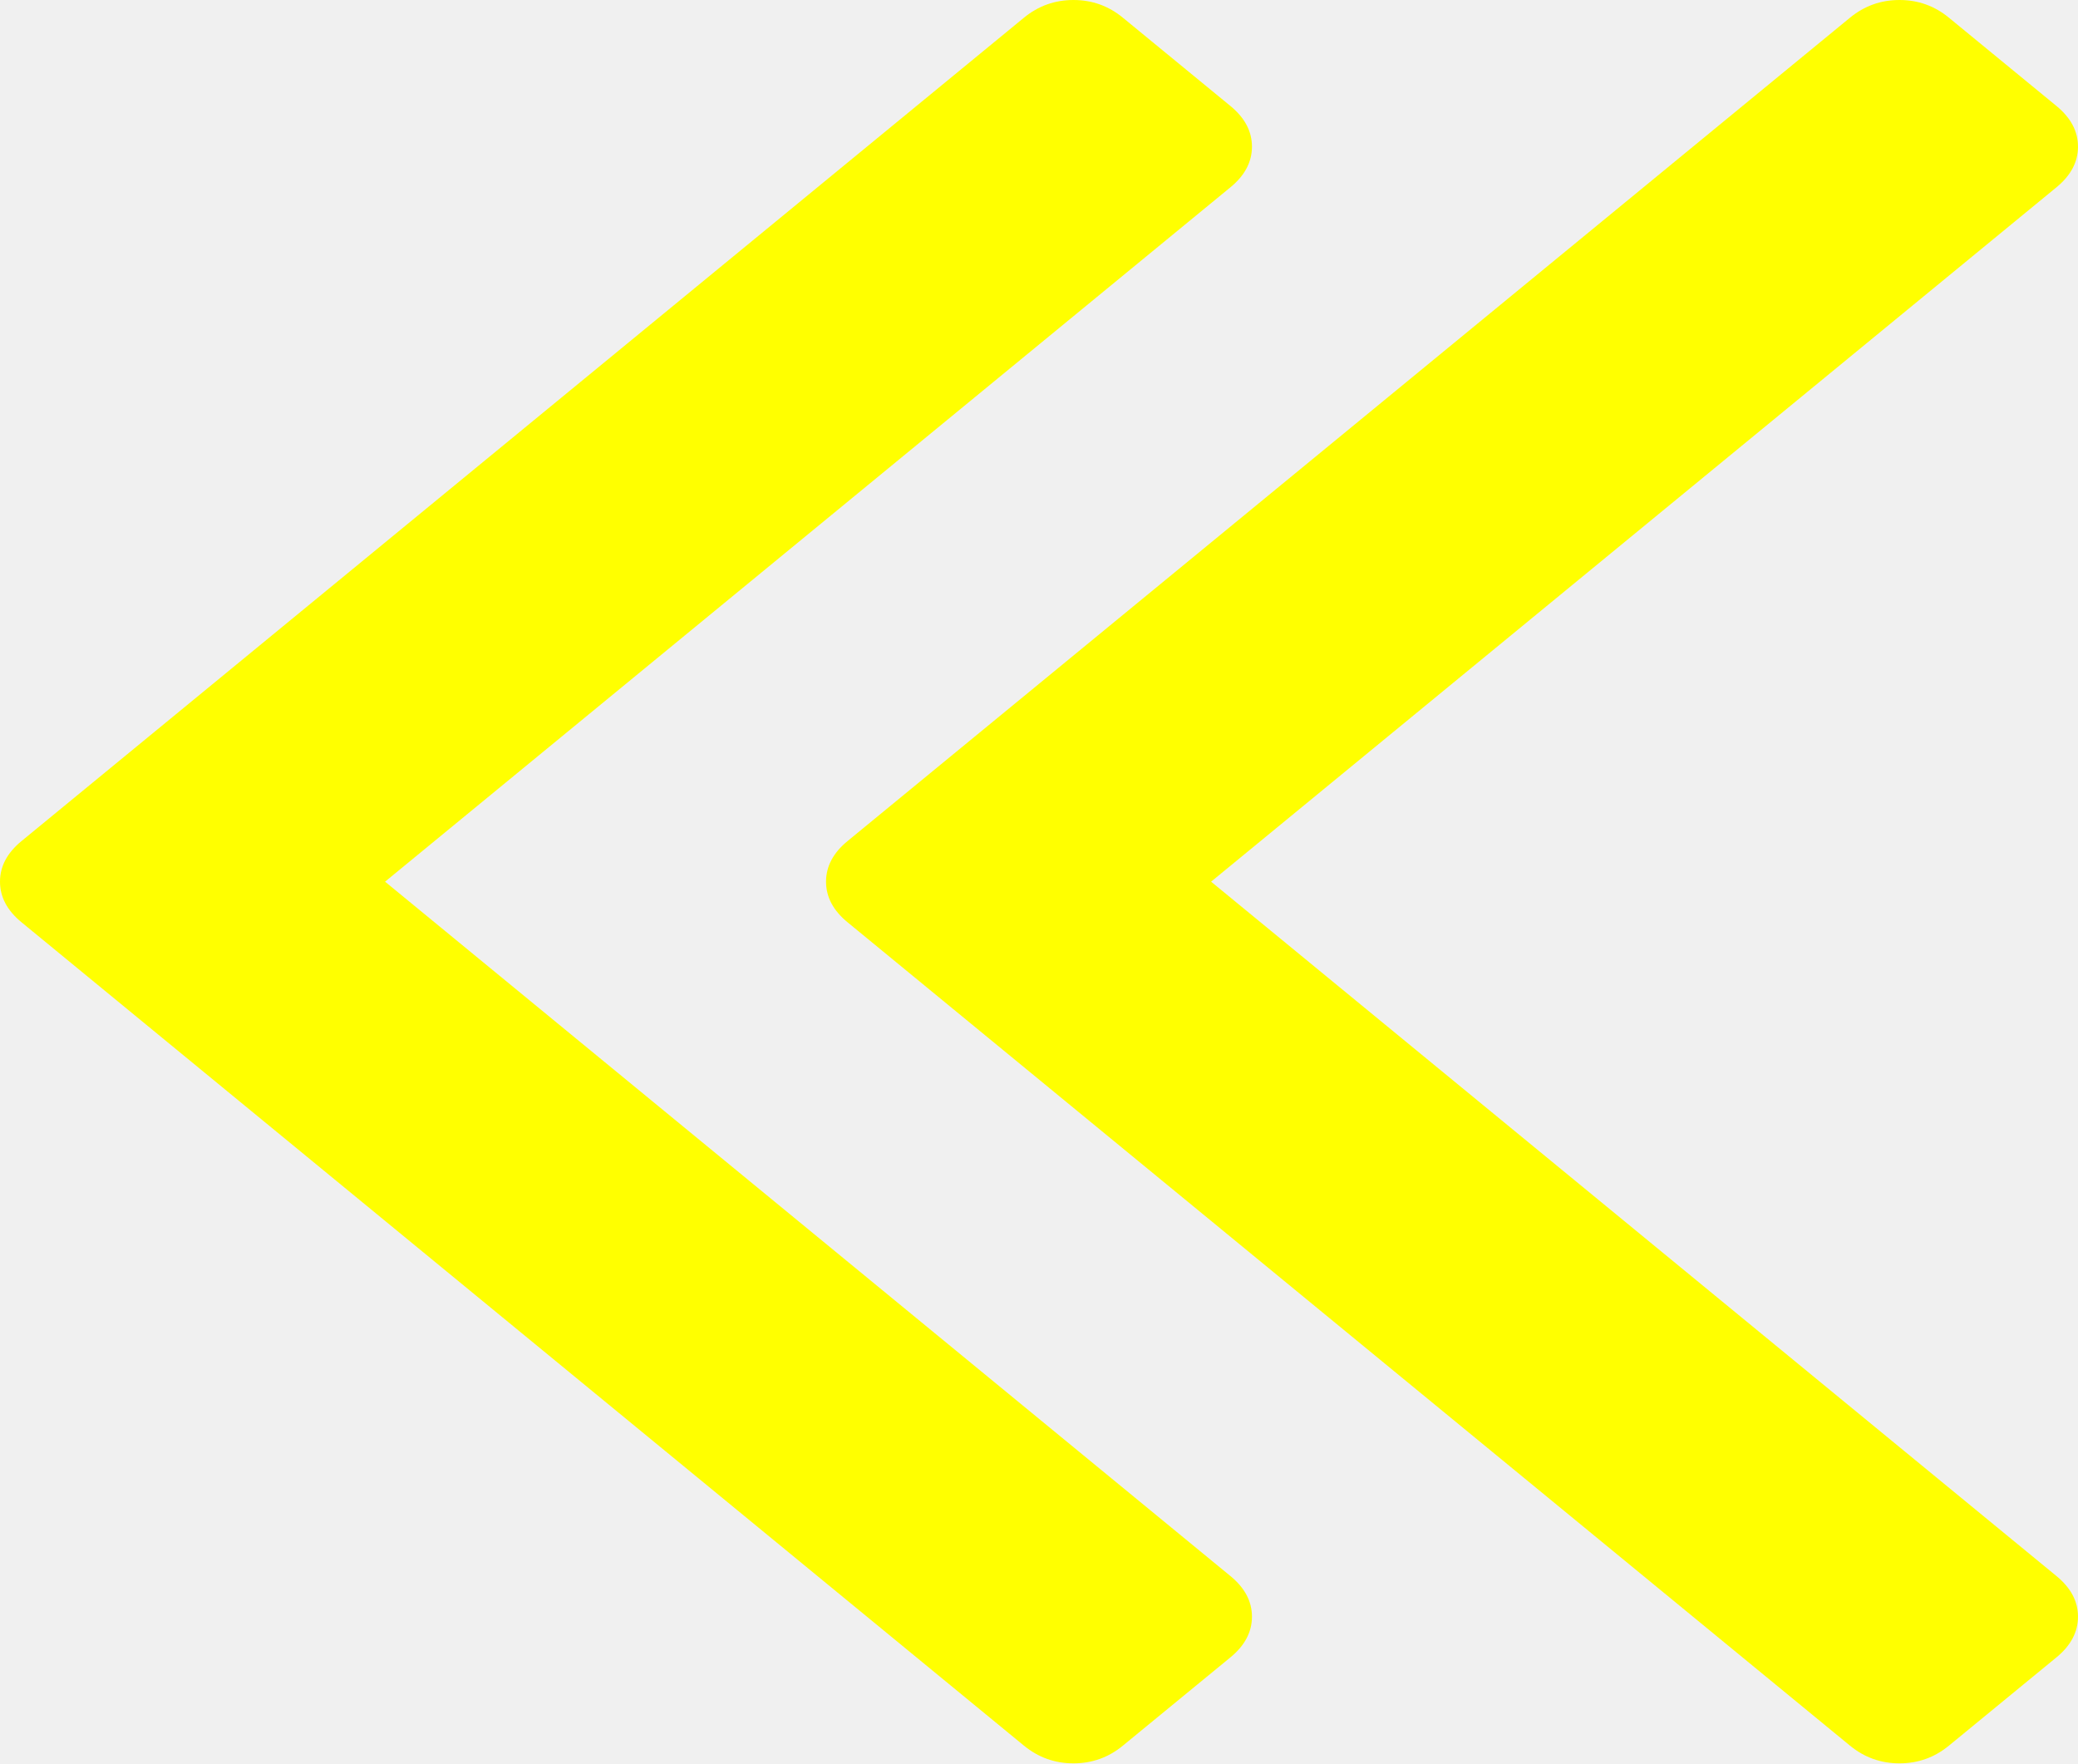
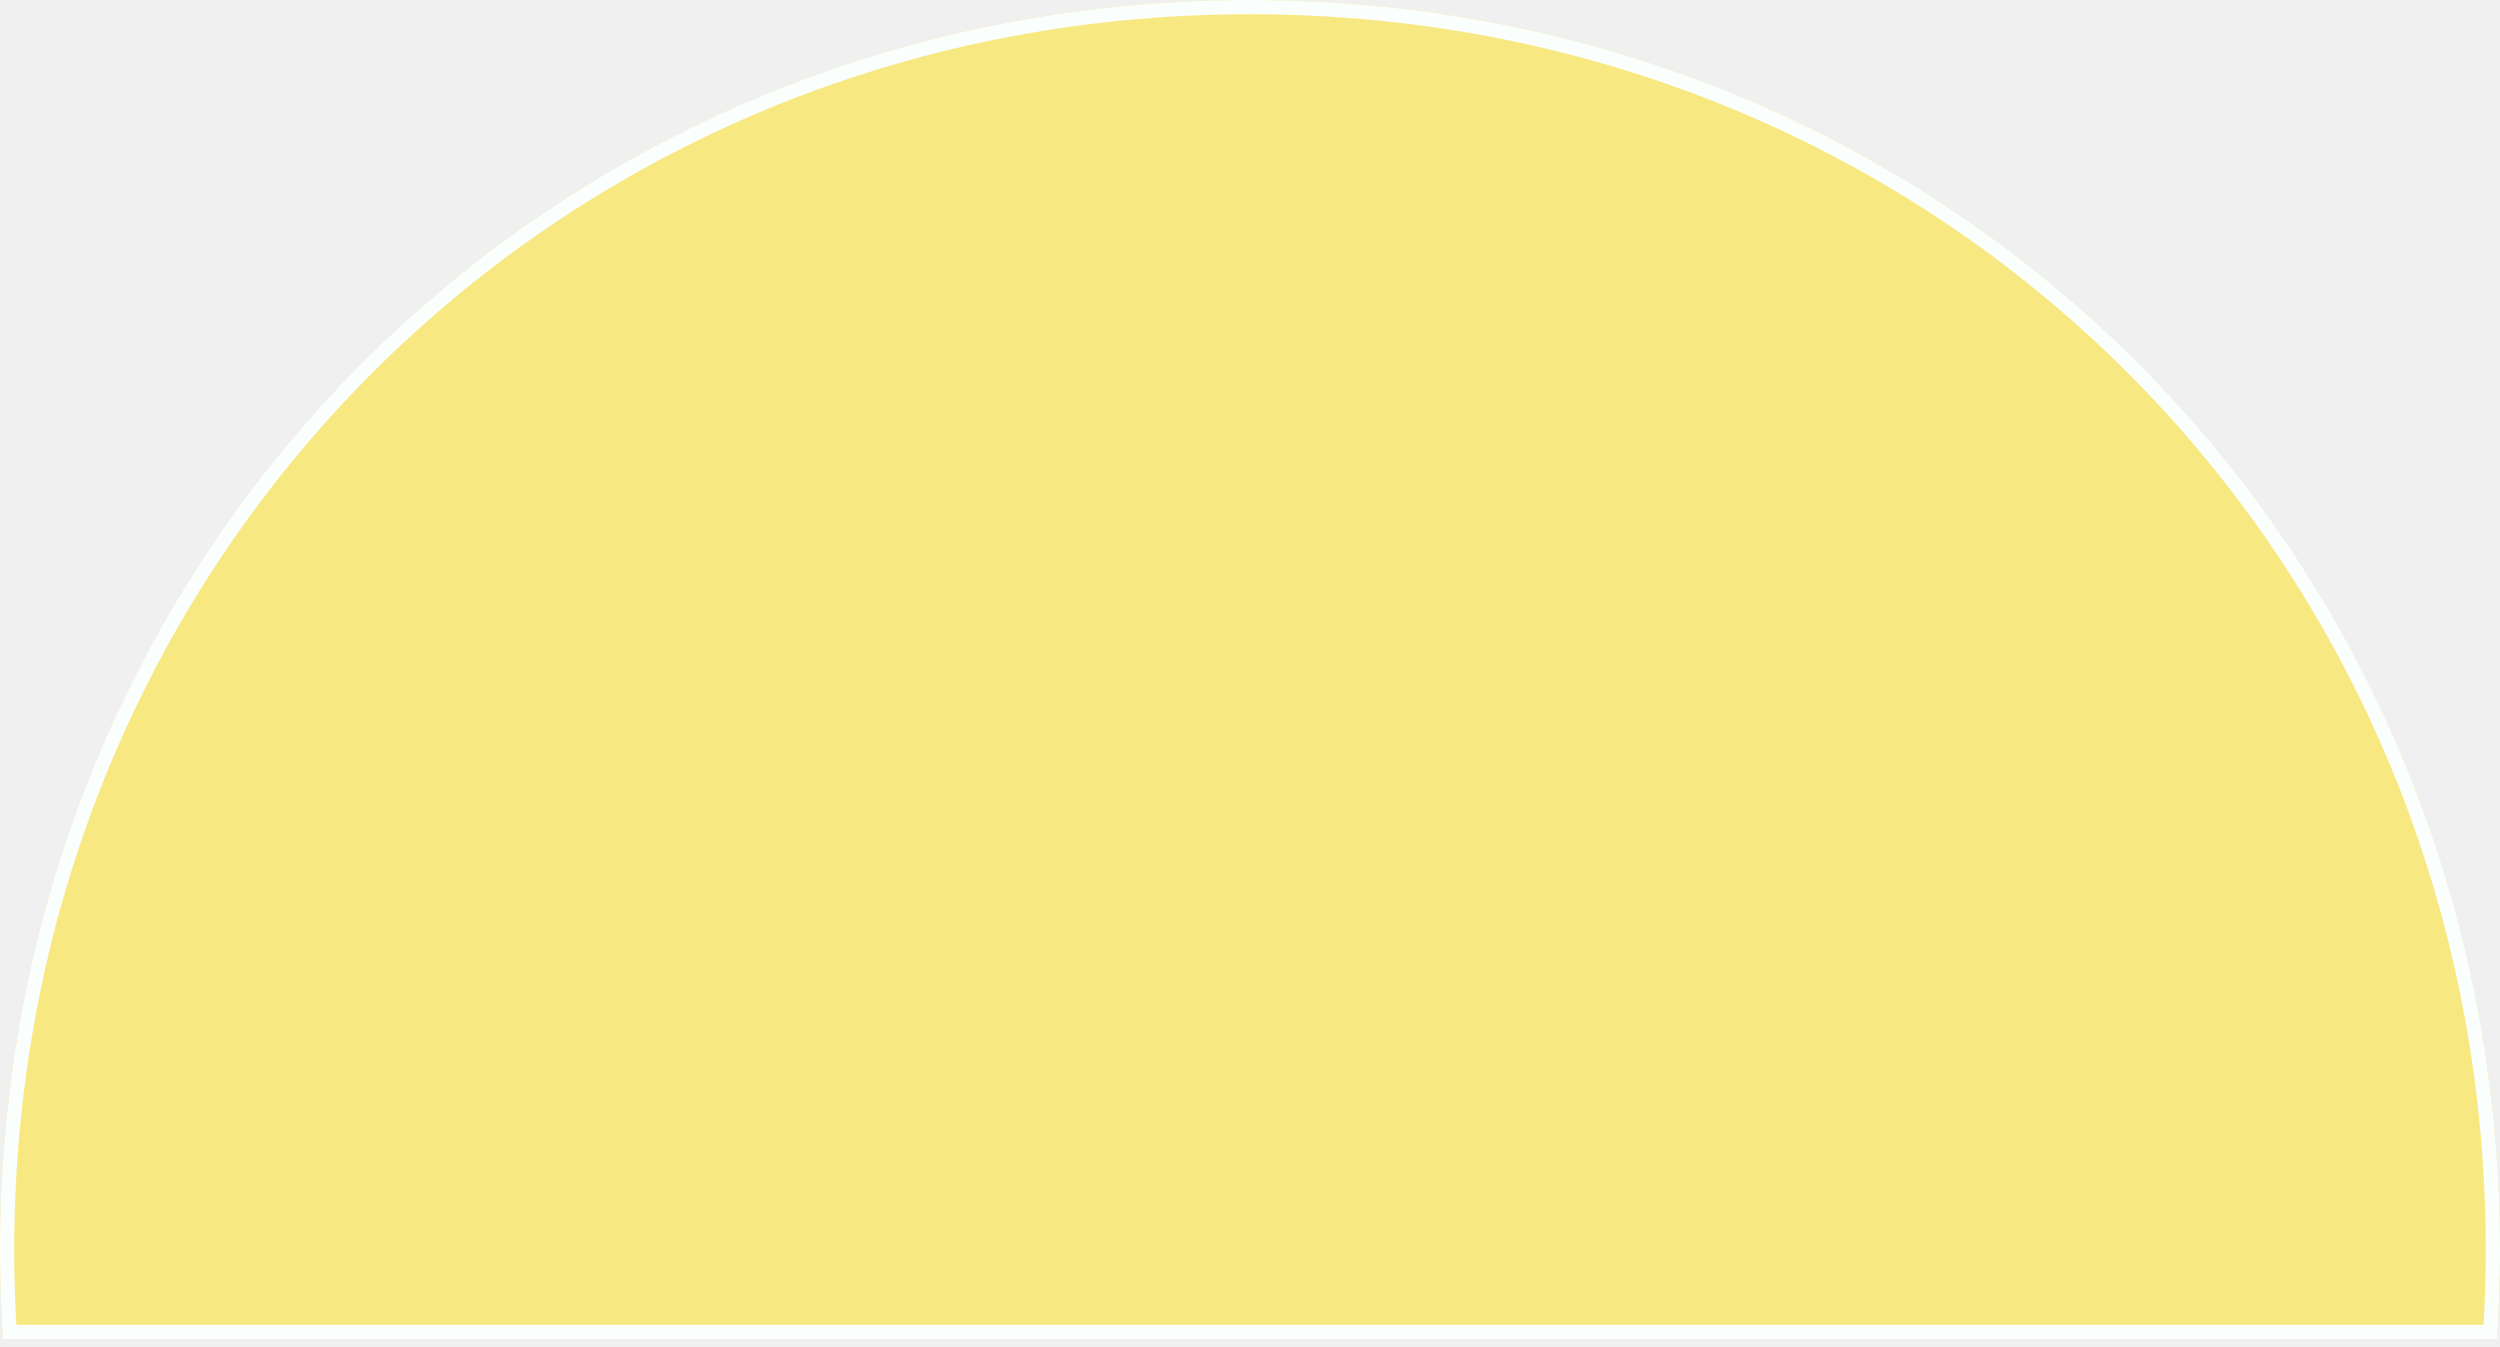
- <svg xmlns="http://www.w3.org/2000/svg" version="1.1" width="33px" height="28px">
-   <g transform="matrix(1 0 0 1 -65 -35 )">
-     <path d="M 19.54 25.026  C 19.768 25.213  19.882 25.428  19.882 25.671  C 19.882 25.914  19.768 26.13  19.54 26.317  L 17.832 27.719  C 17.605 27.906  17.343 28  17.047 28  C 16.751 28  16.489 27.906  16.261 27.719  L 0.342 14.645  C 0.114 14.458  0 14.243  0 14  C 0 13.757  0.114 13.542  0.342 13.355  L 16.261 0.281  C 16.489 0.094  16.751 0  17.047 0  C 17.343 0  17.605 0.094  17.832 0.281  L 19.54 1.683  C 19.768 1.87  19.882 2.086  19.882 2.329  C 19.882 2.572  19.768 2.787  19.54 2.974  L 6.115 14  L 19.54 25.026  Z M 32.658 25.026  C 32.886 25.213  33 25.428  33 25.671  C 33 25.914  32.886 26.13  32.658 26.317  L 30.95 27.719  C 30.723 27.906  30.461 28  30.165 28  C 29.869 28  29.607 27.906  29.379 27.719  L 13.46 14.645  C 13.232 14.458  13.118 14.243  13.118 14  C 13.118 13.757  13.232 13.542  13.46 13.355  L 29.379 0.281  C 29.607 0.094  29.869 0  30.165 0  C 30.461 0  30.723 0.094  30.95 0.281  L 32.658 1.683  C 32.886 1.87  33 2.086  33 2.329  C 33 2.572  32.886 2.787  32.658 2.974  L 19.233 14  L 32.658 25.026  Z " fill-rule="nonzero" fill="#ffff00" stroke="none" transform="matrix(1 0 0 1 65 35 )" />
+ <svg xmlns="http://www.w3.org/2000/svg" version="1.1" width="351px" height="189px">
+   <defs>
+     <mask fill="white" id="clip110">
+       <path d="M 350.58 188  L 0.42 188  C 0.141 183.875  0 179.707  0 175.5  C 0 77.22  77.22 0  175.5 0  C 273.78 0  351 77.22  351 175.5  C 351 179.707  350.859 183.875  350.58 188  Z " fill-rule="evenodd" />
+     </mask>
+   </defs>
+   <g transform="matrix(1 0 0 1 -226 -5046 )">
+     <path d="M 350.58 188  L 0.42 188  C 0.141 183.875  0 179.707  0 175.5  C 0 77.22  77.22 0  175.5 0  C 273.78 0  351 77.22  351 175.5  C 351 179.707  350.859 183.875  350.58 188  Z " fill-rule="nonzero" fill="#f8e881" stroke="none" transform="matrix(1 0 0 1 226 5046 )" />
+     <path d="M 350.58 188  L 0.42 188  C 0.141 183.875  0 179.707  0 175.5  C 0 77.22  77.22 0  175.5 0  C 273.78 0  351 77.22  351 175.5  C 351 179.707  350.859 183.875  350.58 188  Z " stroke-width="4" stroke="#fafefd" fill="none" transform="matrix(1 0 0 1 226 5046 )" mask="url(#clip110)" />
  </g>
</svg>
